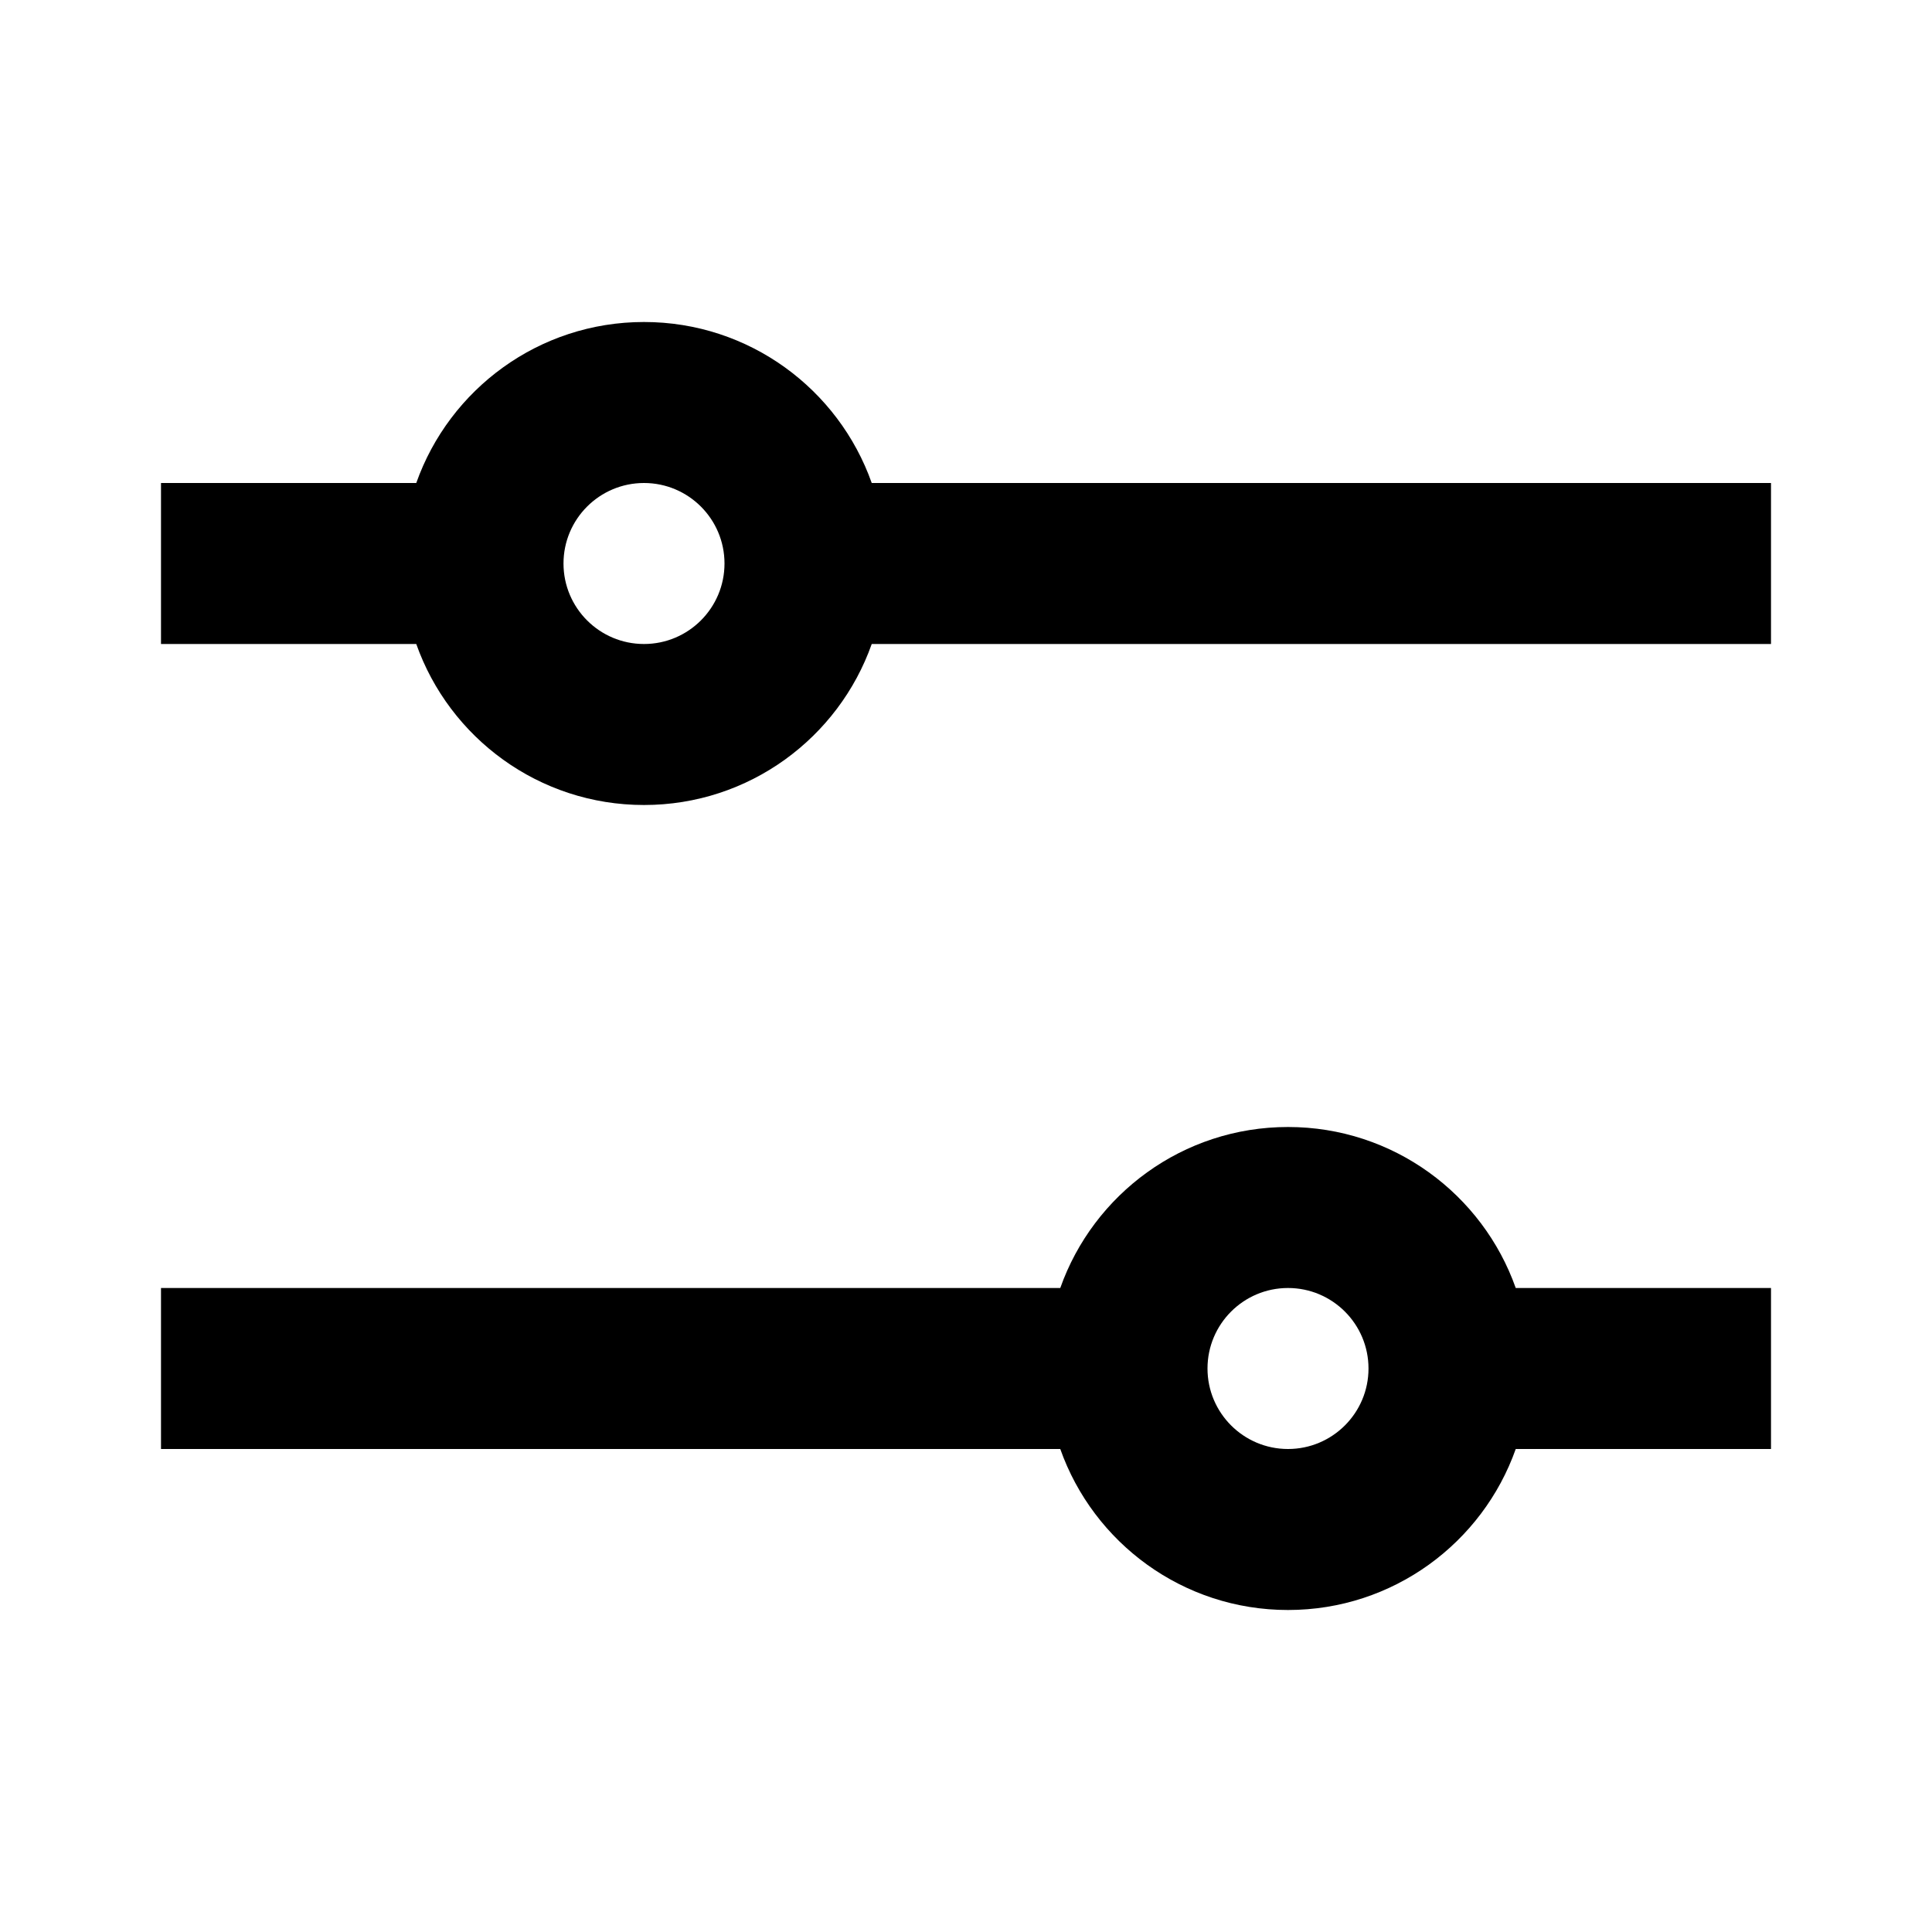
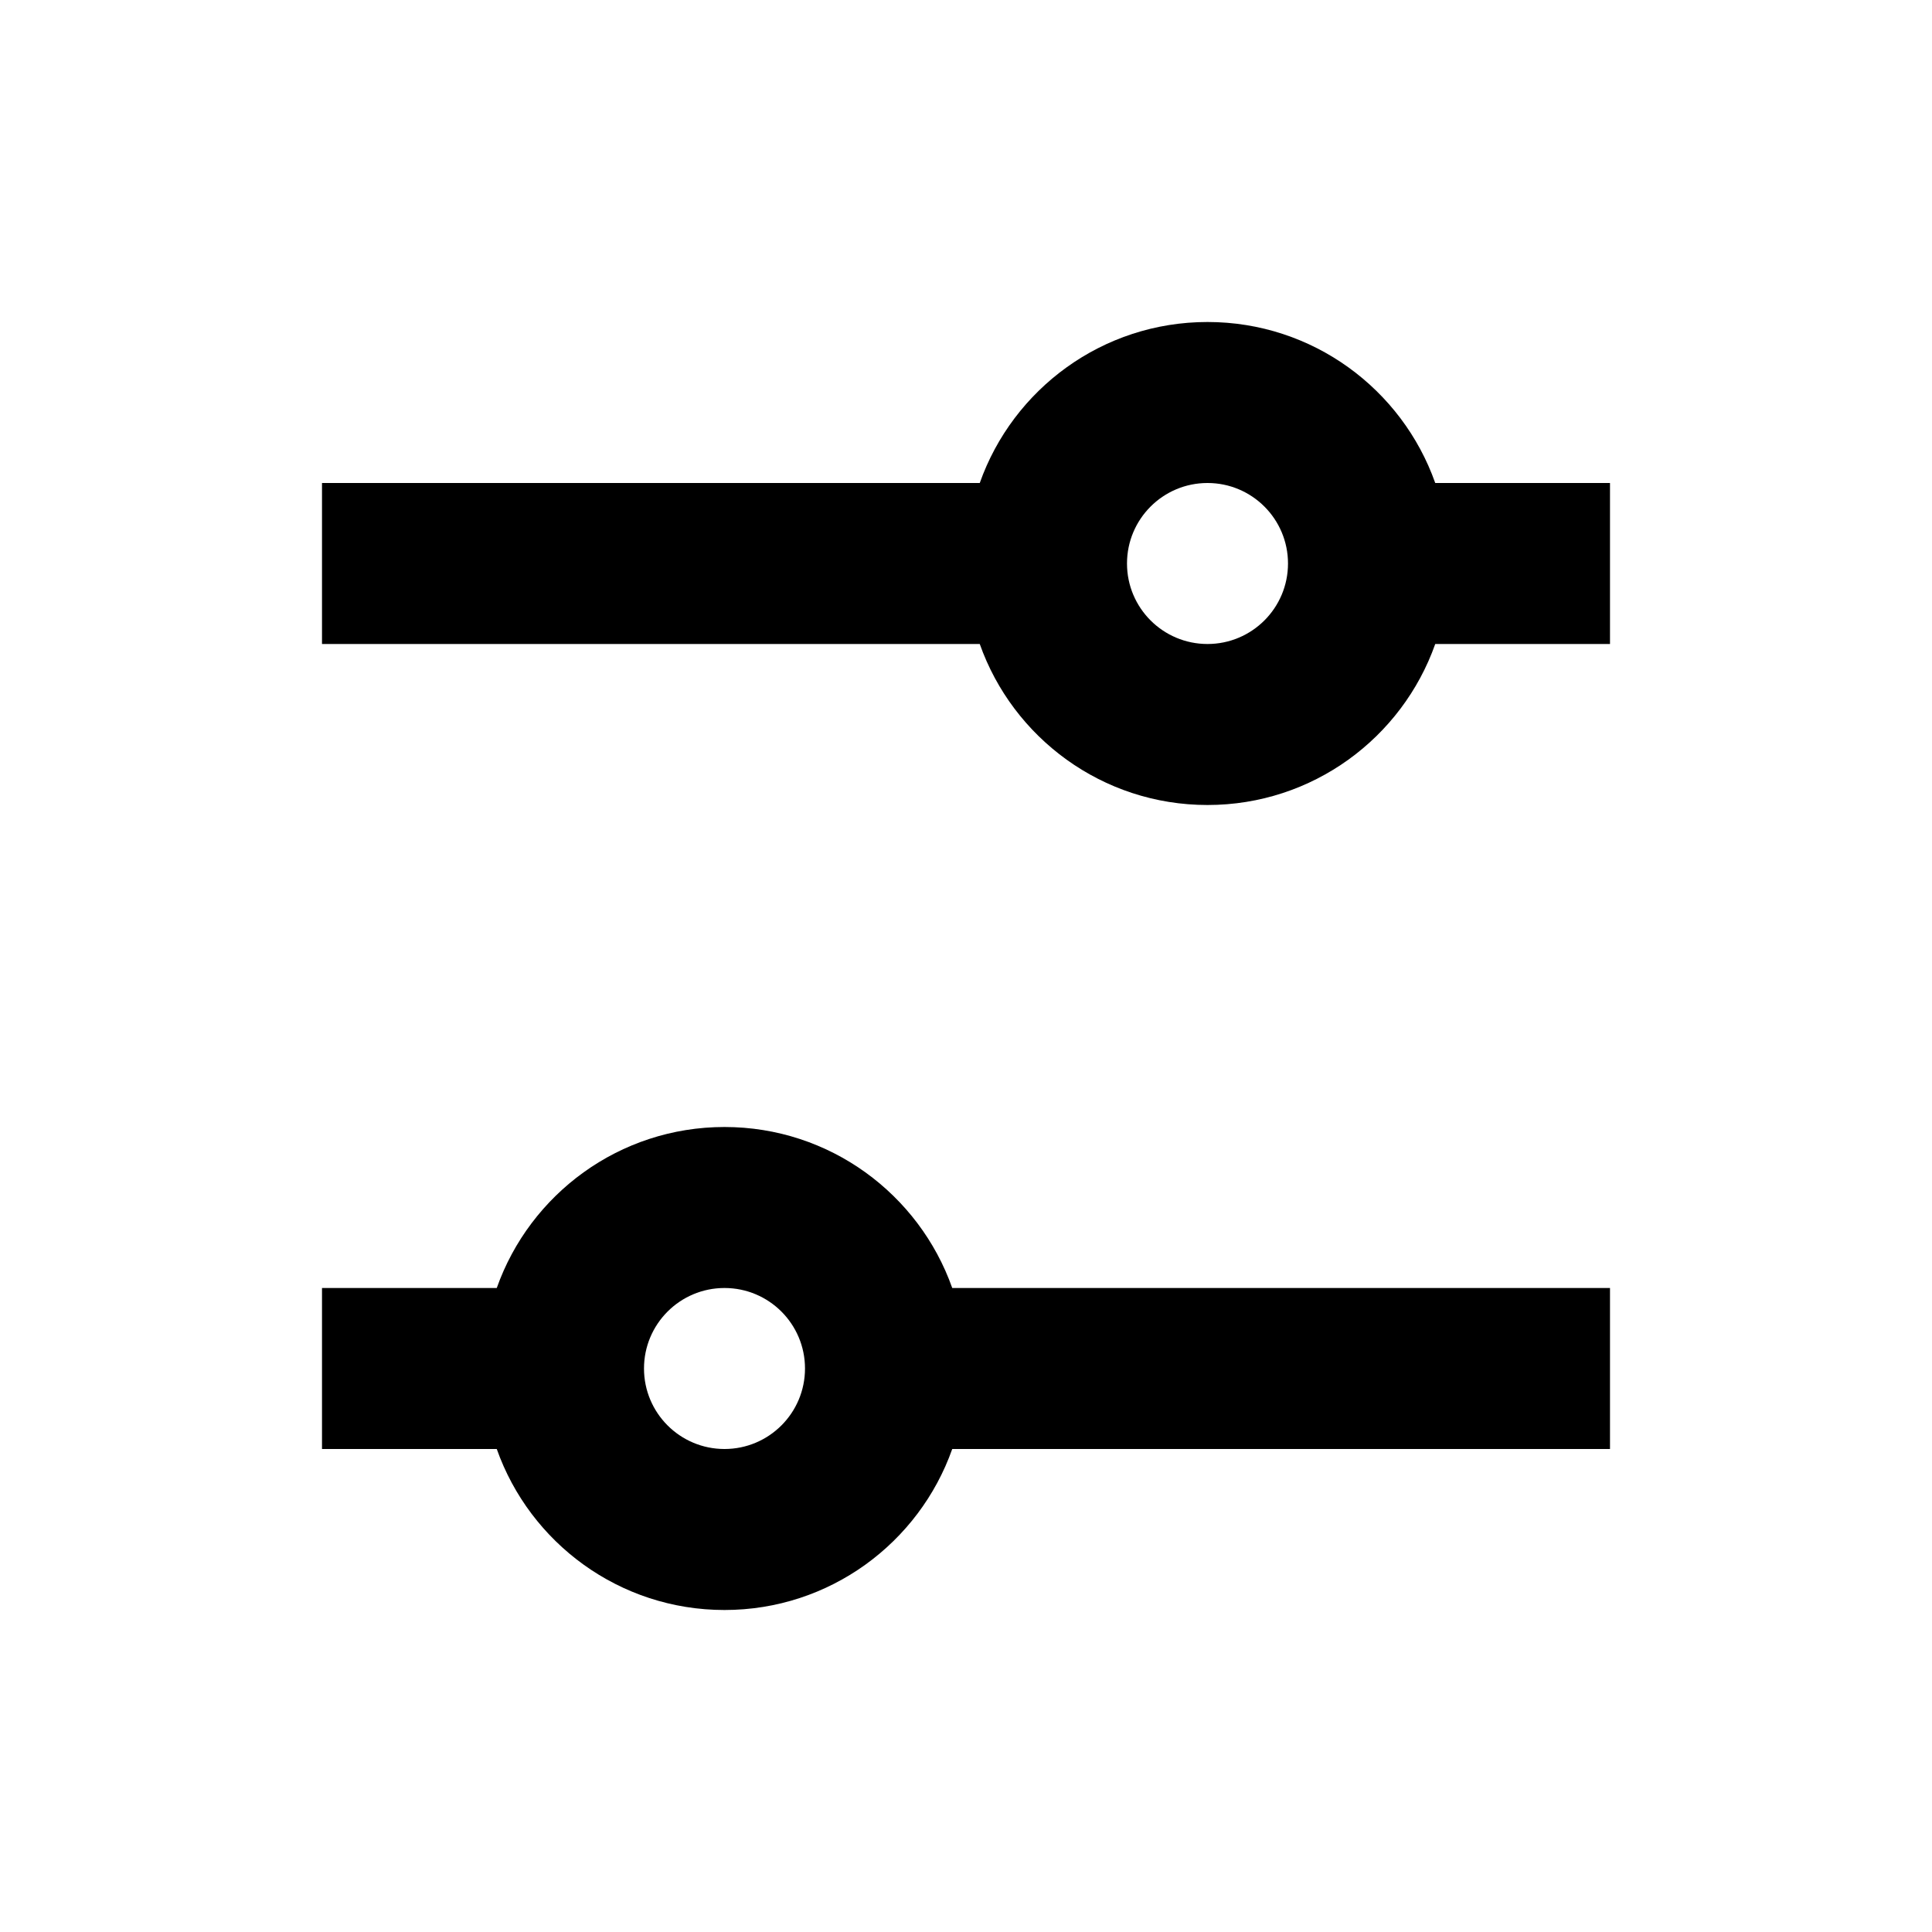
<svg xmlns="http://www.w3.org/2000/svg" width="240" height="240" viewBox="0 0 240 240" fill="none">
-   <path d="M220 160H188.29C184.17 148.35 173.06 140 160 140C146.94 140 135.83 148.35 131.71 160H20V180H131.71C135.83 191.65 146.94 200 160 200C173.06 200 184.17 191.65 188.29 180H220V160ZM160 180C154.48 180 150 175.52 150 170C150 164.48 154.48 160 160 160C165.52 160 170 164.48 170 170C170 175.52 165.52 180 160 180Z" fill="black" />
-   <path d="M20 80H51.71C55.83 91.65 66.94 100 80 100C93.06 100 104.17 91.65 108.29 80H220V60H108.29C104.17 48.35 93.06 40 80 40C66.94 40 55.83 48.35 51.71 60H20V80ZM80 60C85.52 60 90 64.48 90 70C90 75.52 85.52 80 80 80C74.48 80 70 75.52 70 70C70 64.48 74.48 60 80 60Z" fill="black" />
+   <path fill-rule="evenodd" clip-rule="evenodd" d="M90 140C103.062 140 114.172 148.348 118.291 160H200V180H118.291C114.172 191.652 103.062 200 90 200C76.938 200 65.828 191.652 61.709 180H40V160H61.709C65.828 148.348 76.938 140 90 140ZM90 160C84.477 160 80 164.477 80 170C80 175.523 84.477 180 90 180C95.523 180 100 175.523 100 170C100 164.477 95.523 160 90 160Z" fill="black" />
+   <path fill-rule="evenodd" clip-rule="evenodd" d="M150 40C163.062 40 174.172 48.348 178.291 60H200V80H178.291C174.172 91.652 163.062 100 150 100C136.938 100 125.828 91.652 121.709 80H40V60H121.709C125.828 48.348 136.938 40 150 40ZM150 60C144.477 60 140 64.477 140 70C140 75.523 144.477 80 150 80C155.523 80 160 75.523 160 70C160 64.477 155.523 60 150 60Z" fill="black" />
</svg>
